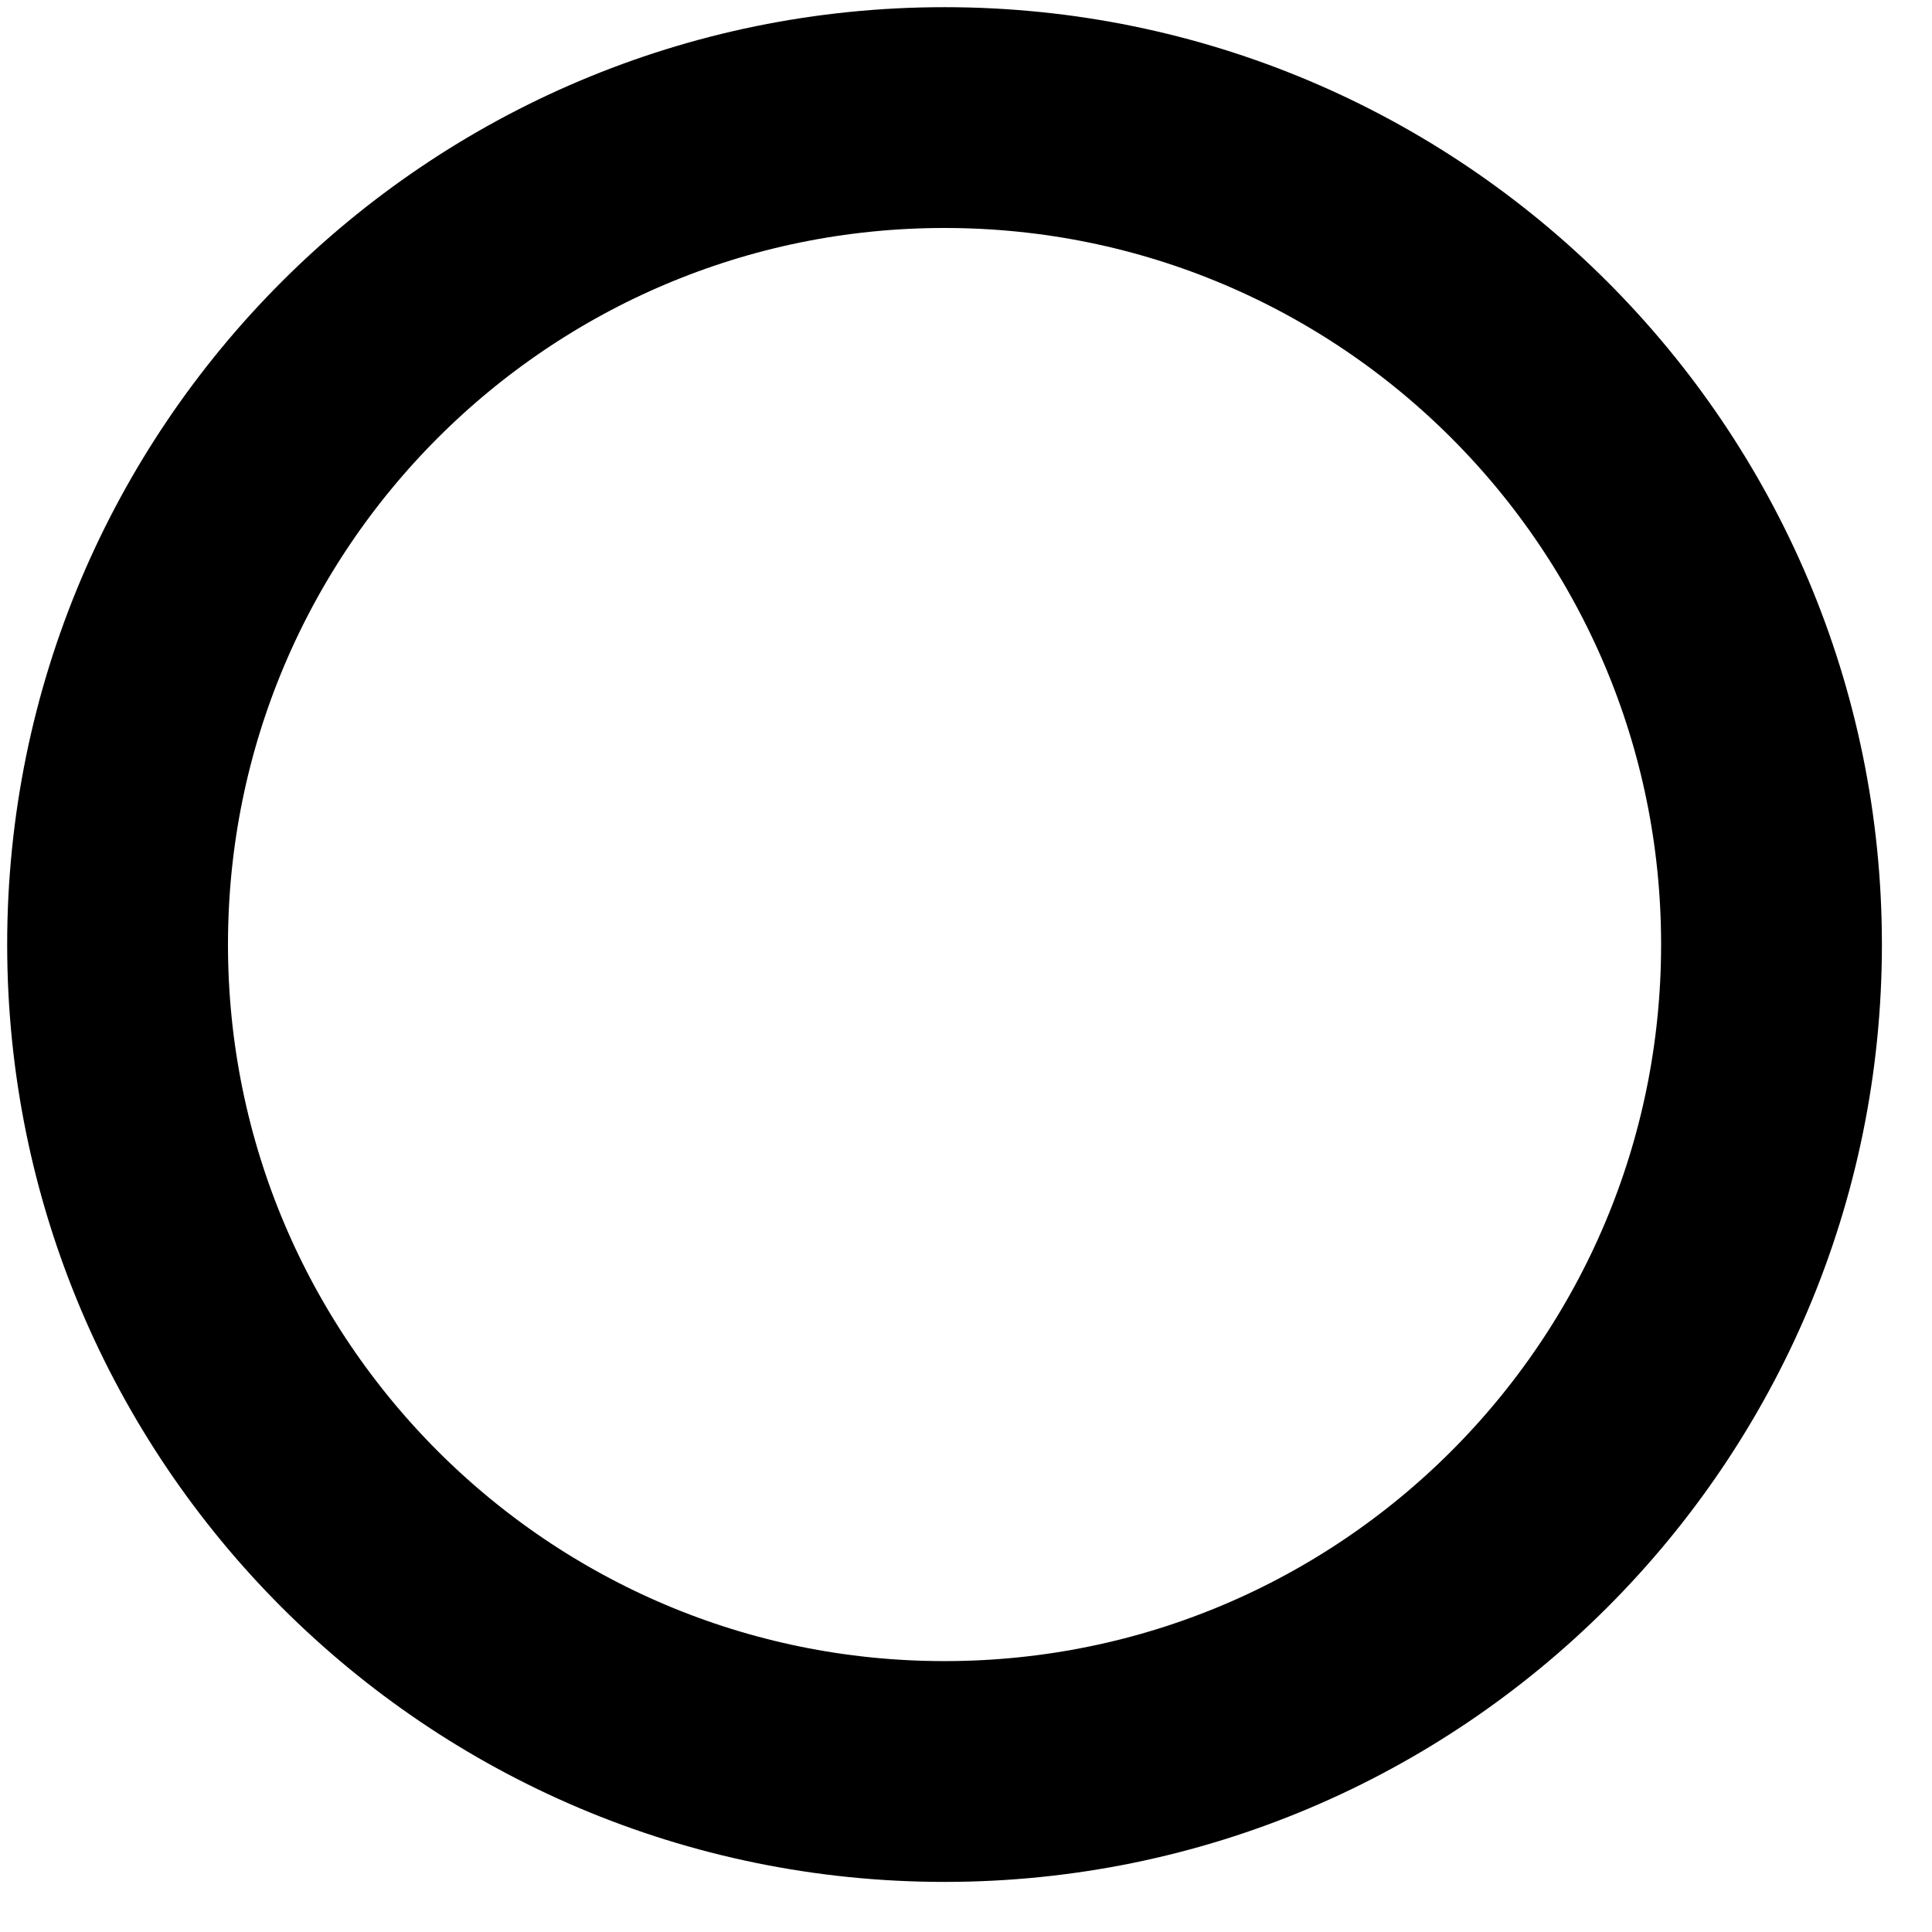
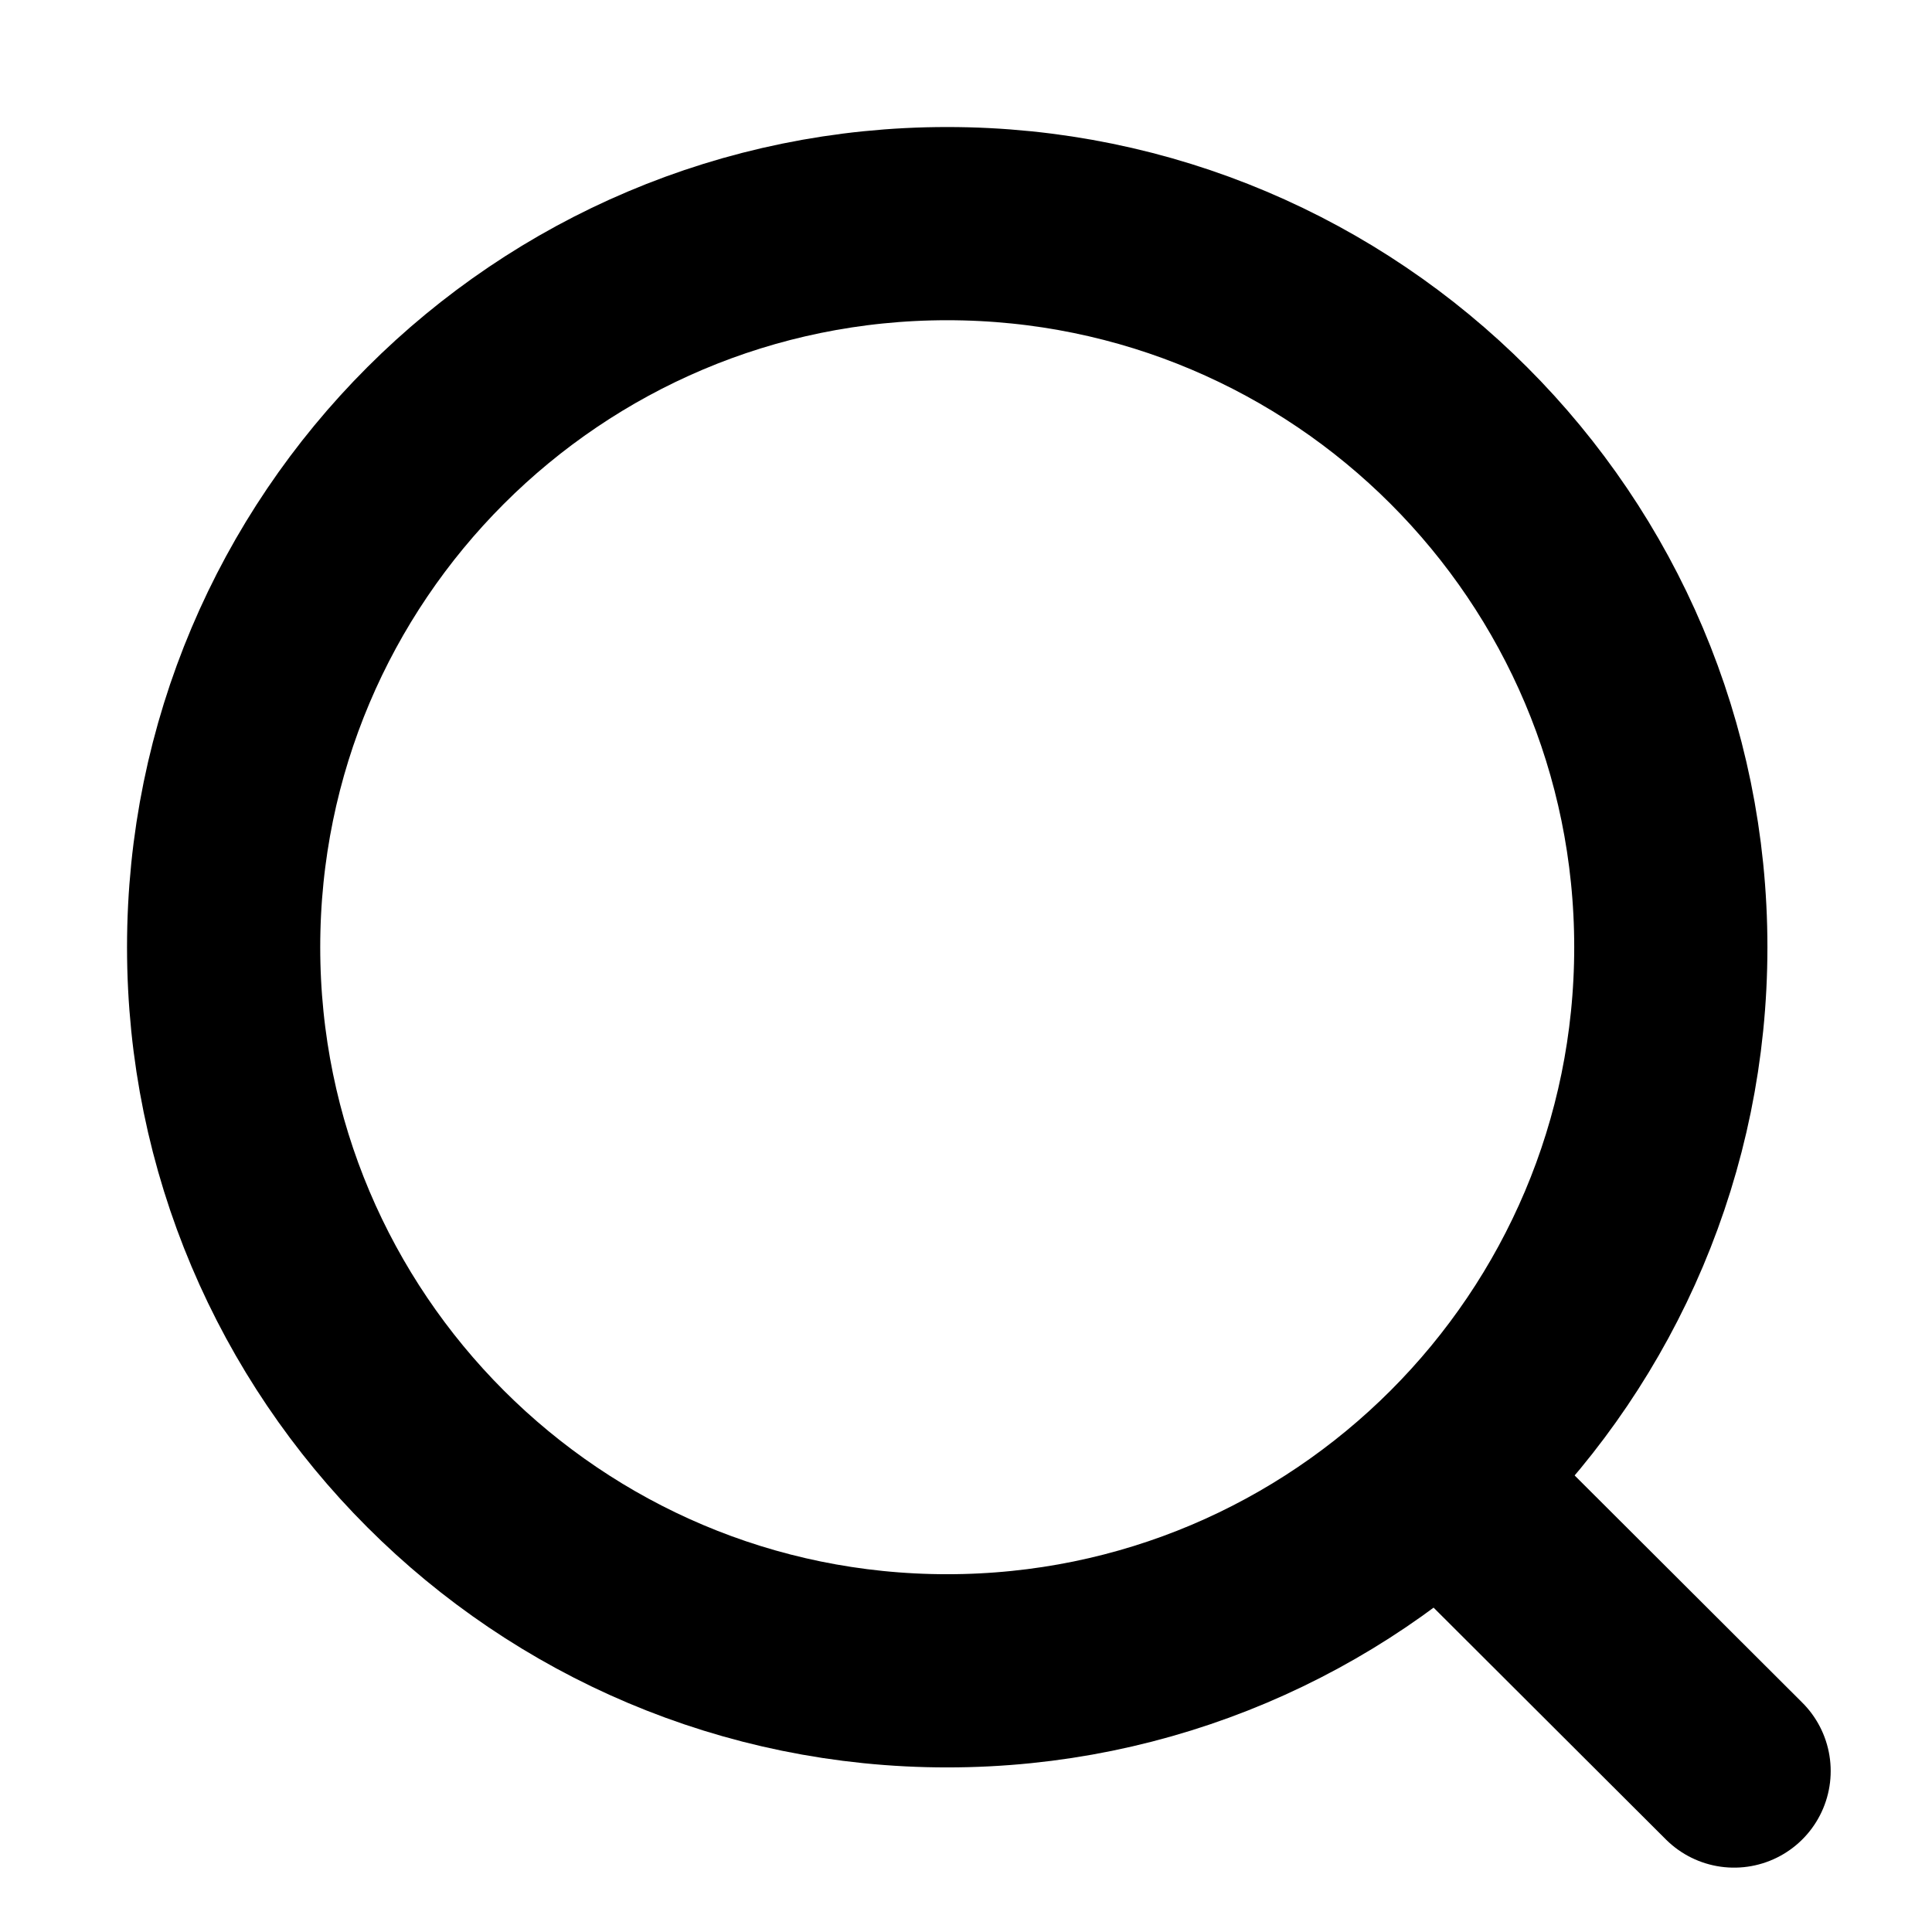
- <svg xmlns="http://www.w3.org/2000/svg" width="14" height="14" viewBox="0 0 14 14" fill="none">
-   <path d="M6.844 12.837C10.154 12.837 12.837 10.154 12.837 6.844C12.837 3.535 10.154 0.852 6.844 0.852C3.535 0.852 0.852 3.535 0.852 6.844C0.852 10.154 3.535 12.837 6.844 12.837Z" stroke="black" stroke-width="1.6" stroke-linecap="round" stroke-linejoin="round" />
+ <svg xmlns="http://www.w3.org/2000/svg" width="16" height="16" viewBox="0 0 16 16" fill="none">
+   <path d="M7.844 13.837C11.154 13.837 13.837 11.154 13.837 7.844C13.837 4.535 11.154 1.852 7.844 1.852C4.535 1.852 1.852 4.535 1.852 7.844C1.852 11.154 4.535 13.837 7.844 13.837Z" stroke="black" stroke-width="1.6" stroke-linecap="round" stroke-linejoin="round" />
+   <path d="M12.012 12.323L14.361 14.667" stroke="black" stroke-width="1.6" stroke-linecap="round" stroke-linejoin="round" />
</svg>
